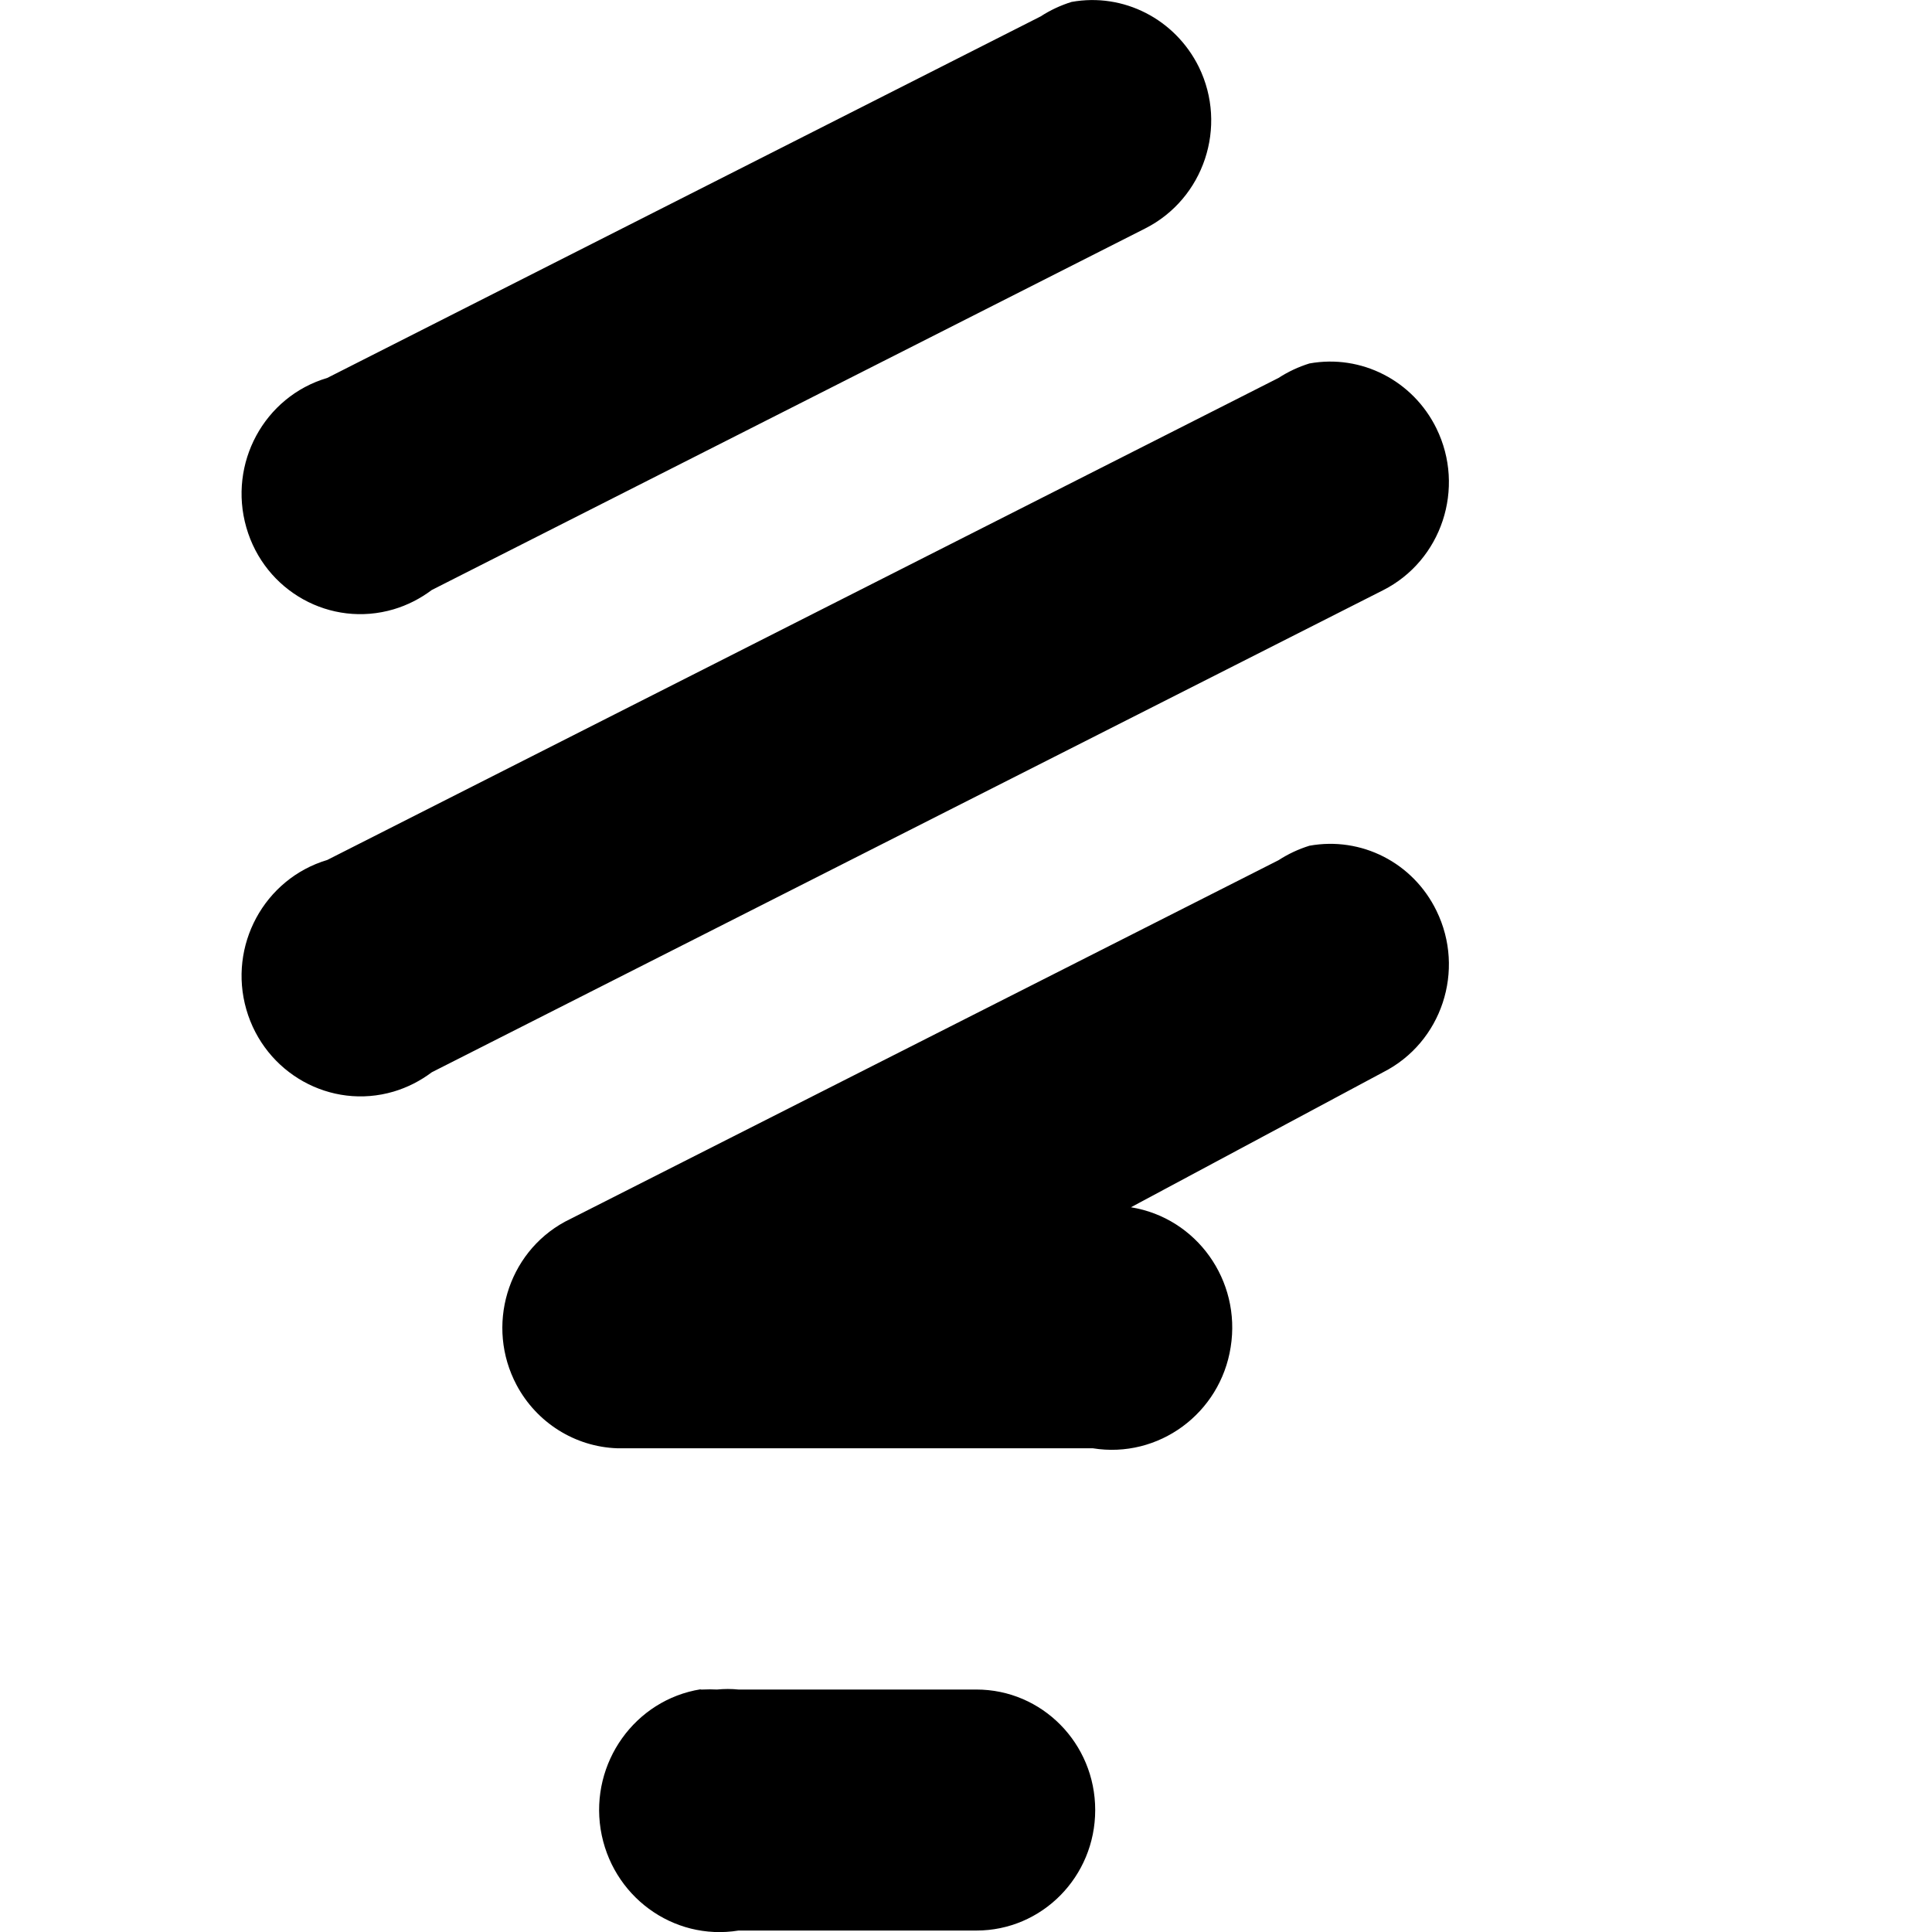
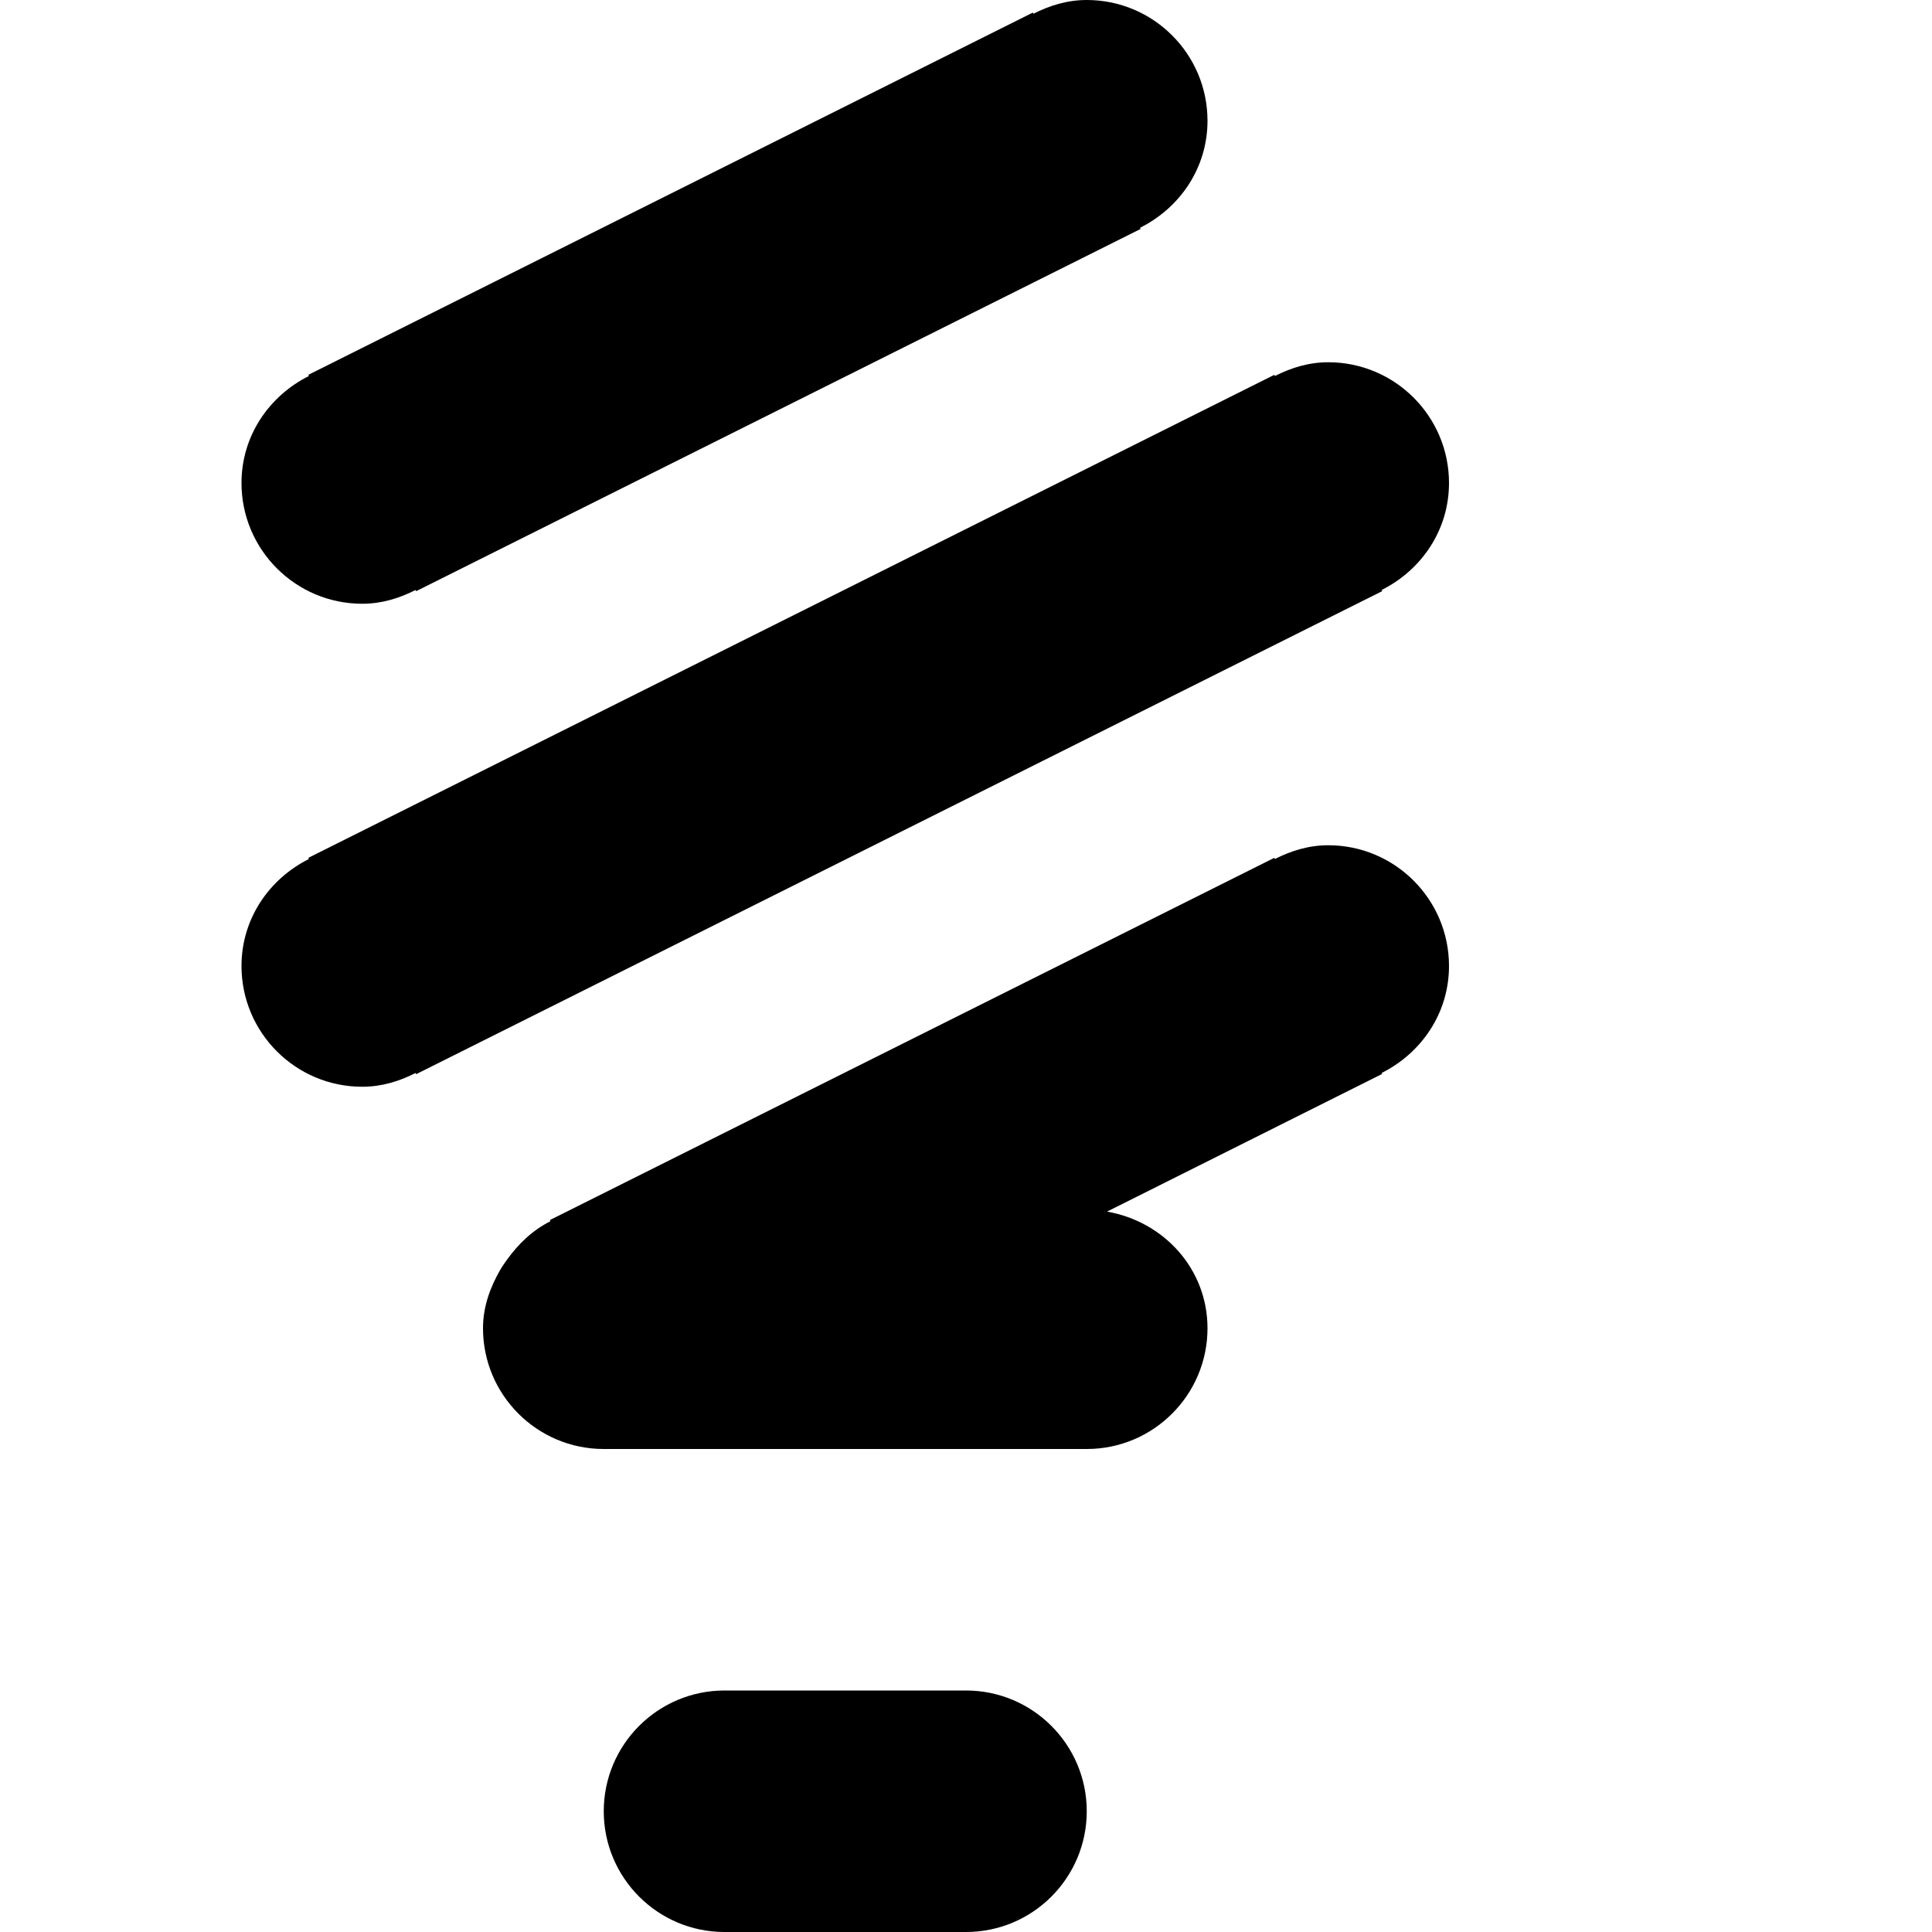
<svg xmlns="http://www.w3.org/2000/svg" version="1.1" x="0px" y="0px" viewBox="0 0 8 8" style="enable-background:new 0 0 8 8;" xml:space="preserve">
  <g id="lightbulb">
    <g>
-       <g>
-         <path id="svg_1_11_" d="M4.437,0.008c-0.045,0.014-0.088,0.034-0.128,0.06L1.355,1.565C1.094,1.642,0.944,1.919,1.02,2.184     S1.369,2.6,1.63,2.523c0.057-0.017,0.11-0.044,0.158-0.08l2.954-1.497c0.243-0.123,0.343-0.422,0.222-0.669     C4.866,0.079,4.652-0.031,4.437,0.008z M5.422,1.505c-0.045,0.014-0.088,0.034-0.128,0.06L1.355,3.561     C1.094,3.639,0.944,3.916,1.02,4.18S1.369,4.597,1.63,4.52c0.057-0.017,0.11-0.044,0.158-0.08l3.939-1.996     C5.97,2.321,6.069,2.021,5.948,1.774C5.851,1.576,5.637,1.466,5.422,1.505z M5.422,3.502c-0.045,0.014-0.088,0.034-0.128,0.06     L2.339,5.059C2.1,5.189,2.01,5.492,2.139,5.735c0.083,0.156,0.242,0.256,0.417,0.262h1.969c0.272,0.044,0.528-0.144,0.571-0.419     C5.14,5.302,4.955,5.043,4.683,4.999L5.727,4.44C5.97,4.317,6.069,4.018,5.948,3.771C5.851,3.572,5.637,3.463,5.422,3.502z      M2.901,6.995C2.629,7.039,2.444,7.299,2.487,7.574C2.531,7.85,2.786,8.038,3.058,7.994h0.985c0.272,0,0.492-0.223,0.492-0.499     c0-0.276-0.22-0.499-0.492-0.499H3.058c-0.029-0.003-0.059-0.003-0.089,0c-0.02-0.001-0.039-0.001-0.059,0H2.901z" />
-       </g>
+       <path d="M4,7H3C2.724,7,2.5,7.224,2.5,7.5C2.5,7.776,2.724,8,3,8h1c0.276,0,0.5-0.224,0.5-0.5C4.5,7.224,4.276,7,4,7z" />
+       <path d="M5.5,3.5c-0.081,0-0.154,0.023-0.221,0.057L5.277,3.552l-3,1.5l0.002,0.005l0,0C2.205,5.094,2.146,5.151,2.098,5.218    C2.089,5.231,2.08,5.243,2.072,5.257C2.03,5.33,2,5.41,2,5.5C2,5.776,2.224,6,2.5,6h2C4.776,6,5,5.776,5,5.5    c0-0.246-0.181-0.442-0.416-0.483l1.139-0.57L5.721,4.443C5.885,4.361,6,4.196,6,4C6,3.724,5.776,3.5,5.5,3.5z" />
+       <path d="M5.721,2.443C5.885,2.361,6,2.196,6,2c0-0.276-0.224-0.5-0.5-0.5c-0.081,0-0.154,0.023-0.221,0.057L5.277,1.552l-4,2    l0.002,0.005C1.115,3.639,1,3.804,1,4c0,0.276,0.224,0.5,0.5,0.5c0.081,0,0.154-0.023,0.221-0.057l0.002,0.005l4-2L5.721,2.443z" />
+       <path d="M1.5,2.5c0.081,0,0.154-0.023,0.221-0.057l0.002,0.005l3-1.5L4.721,0.943C4.885,0.861,5,0.696,5,0.5    C5,0.224,4.776,0,4.5,0C4.419,0,4.346,0.023,4.279,0.057L4.277,0.052l-3,1.5l0.002,0.005C1.115,1.639,1,1.804,1,2    C1,2.276,1.224,2.5,1.5,2.5z" />
    </g>
  </g>
  <g id="Layer_1">
</g>
</svg>
